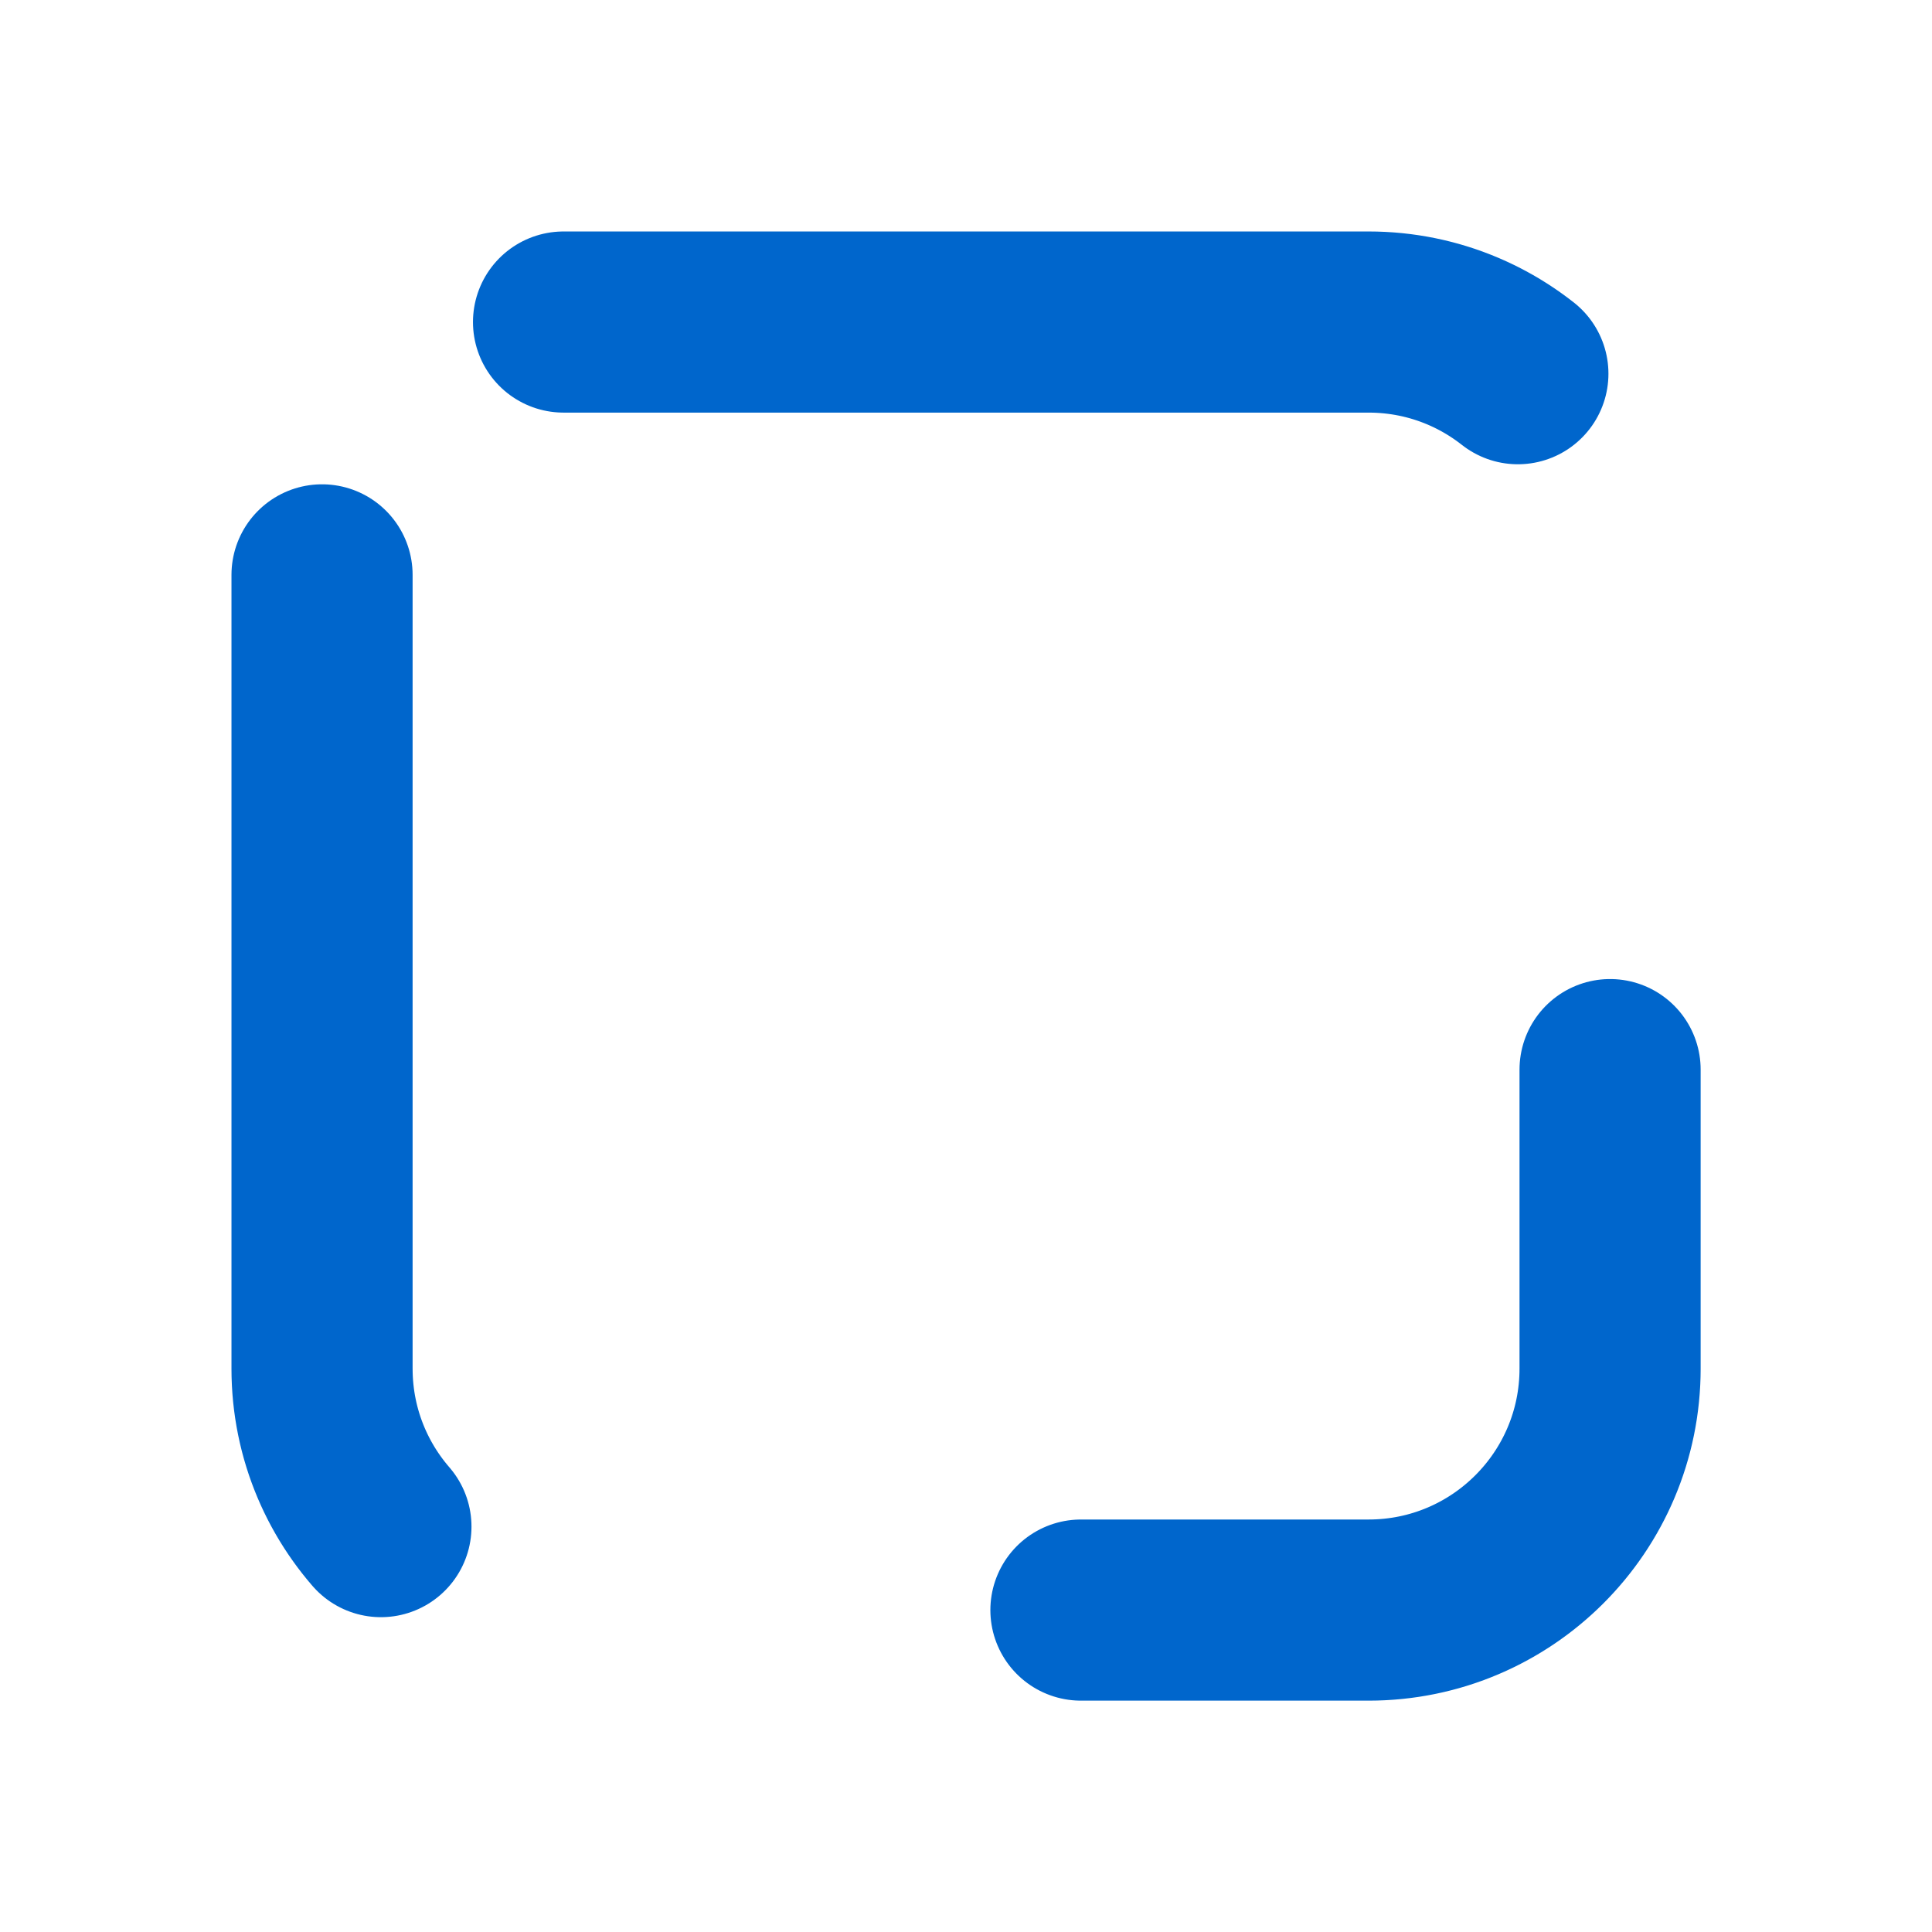
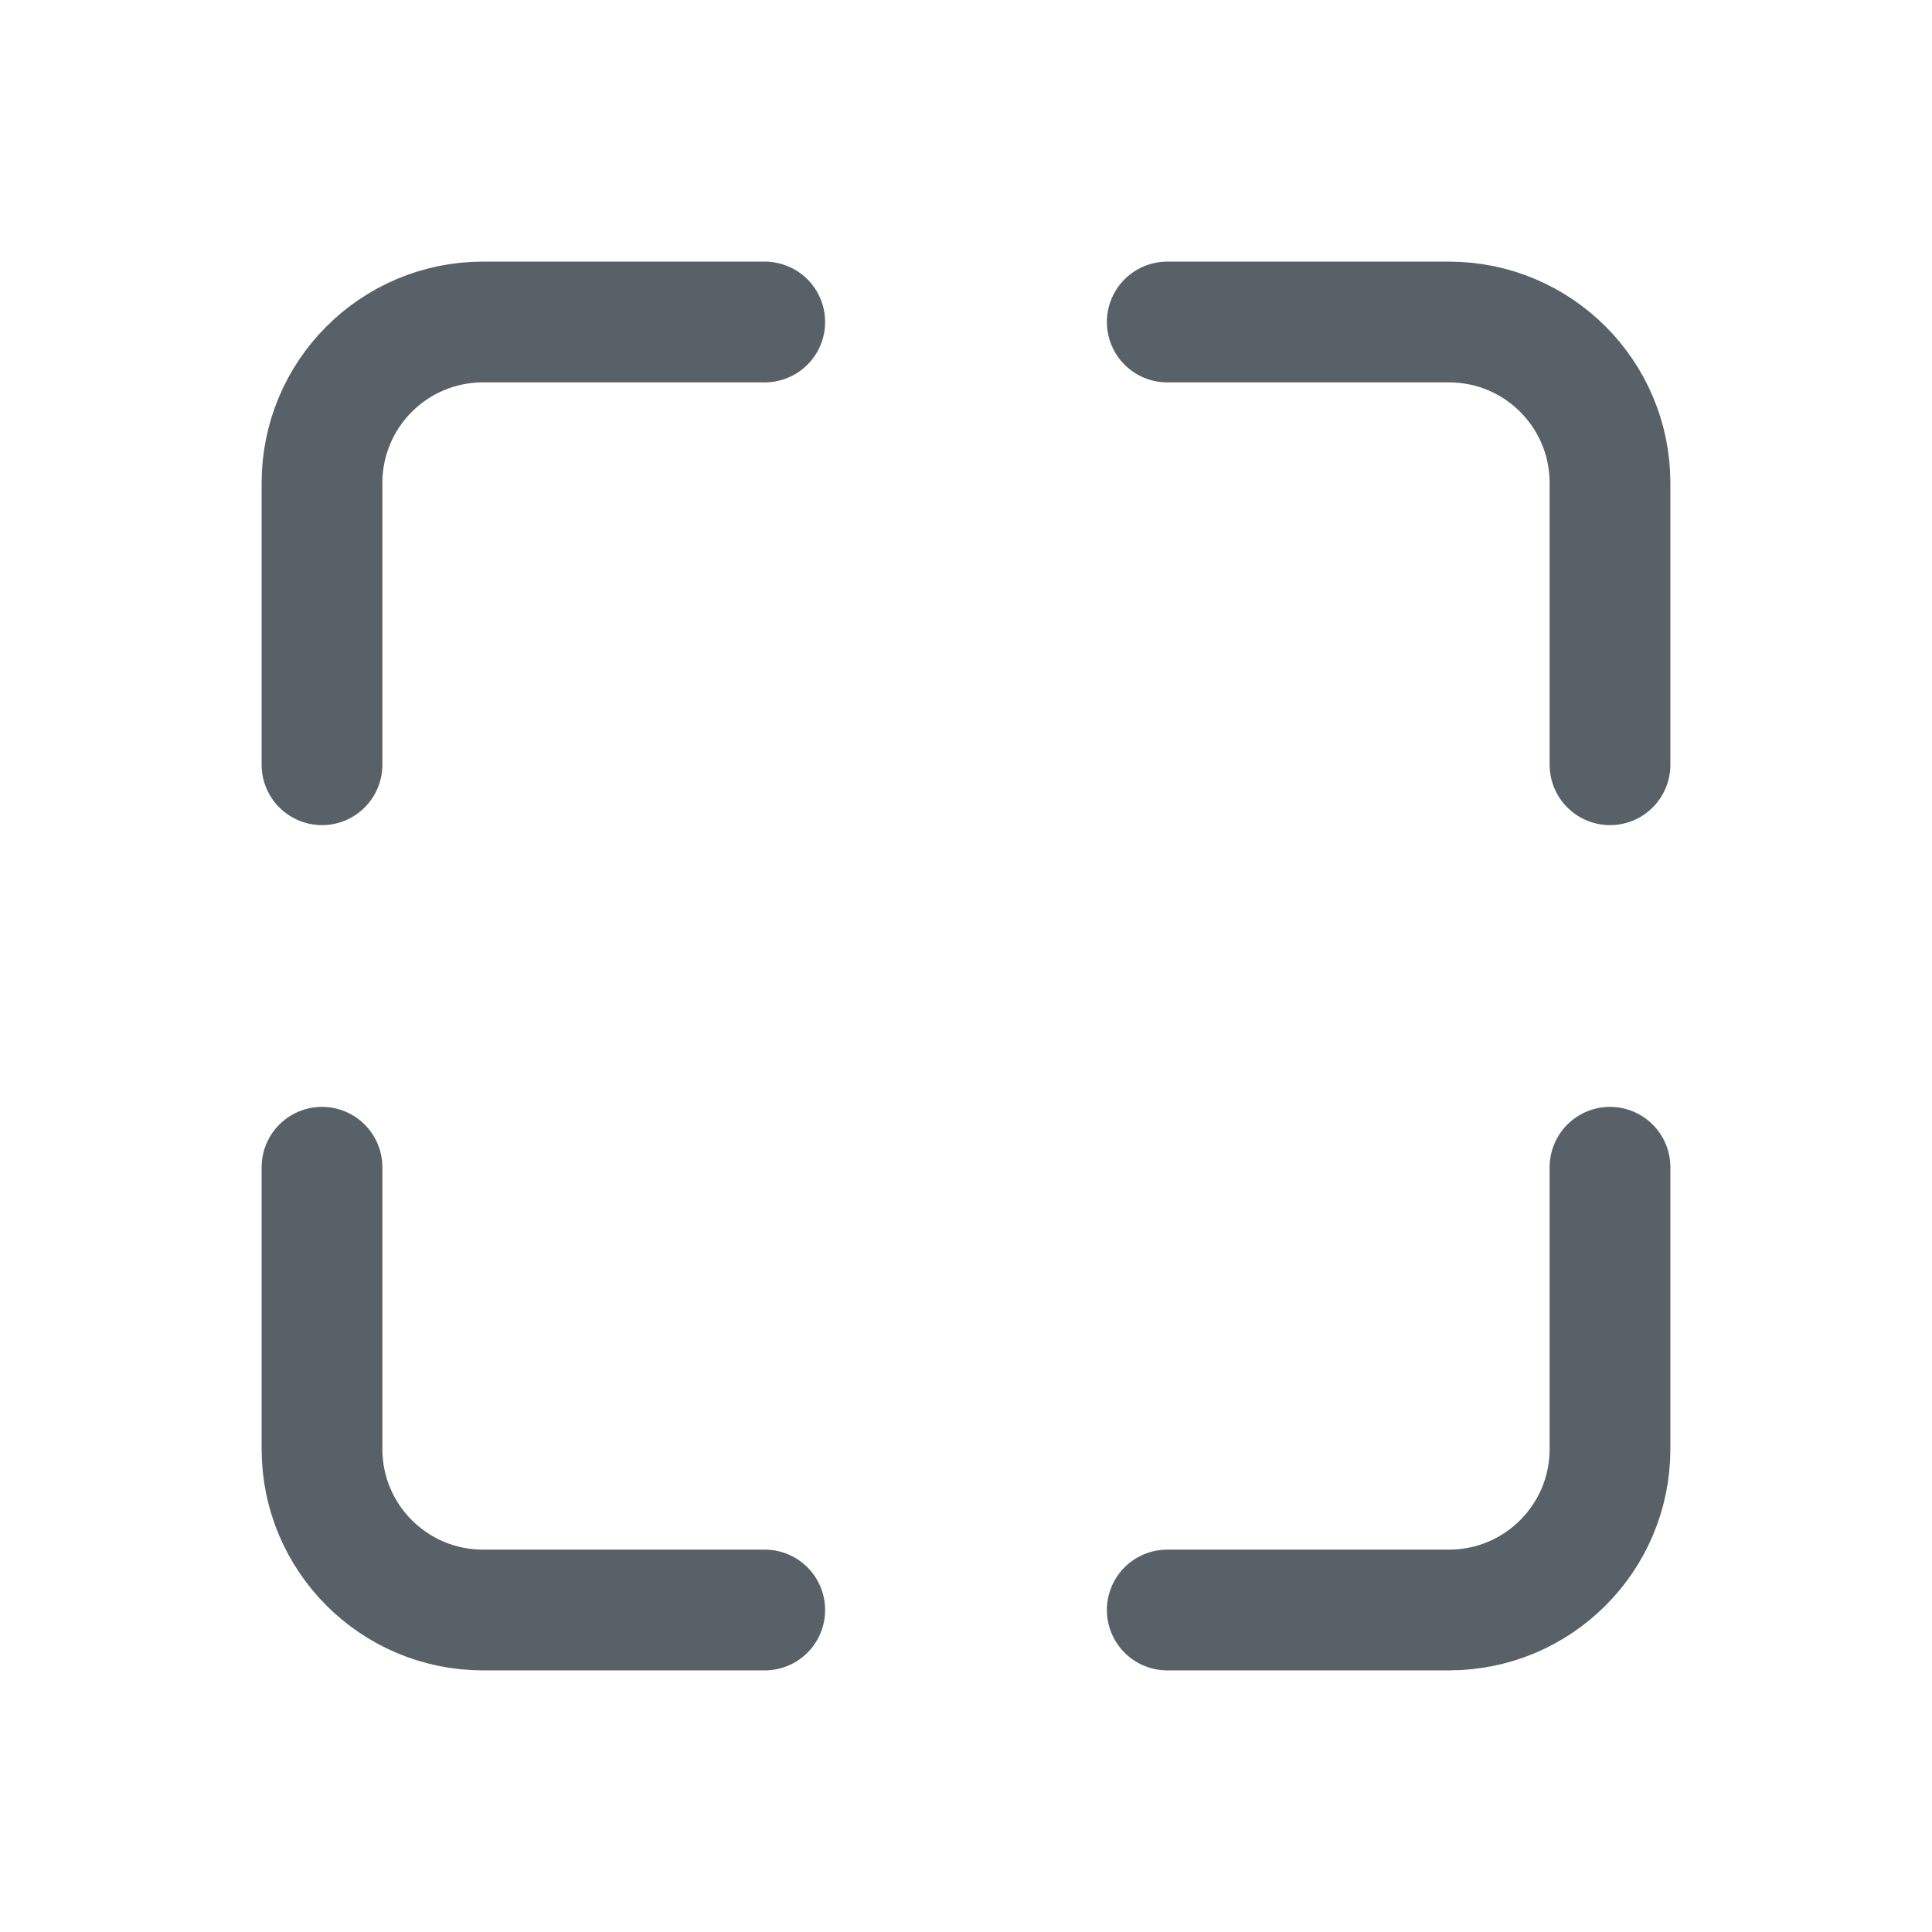
- <svg xmlns="http://www.w3.org/2000/svg" width="16" height="16" viewBox="0 0 16 16" fill="none">
-   <g id="Icon/ic-ephemeral">
-     <rect id="Rectangle 48" x="2.667" y="2.667" width="10.667" height="10.667" rx="2" stroke="#0066CC" stroke-width="1.5" stroke-linecap="round" stroke-linejoin="round" stroke-dasharray="8 6" />
-   </g>
+ <svg xmlns="http://www.w3.org/2000/svg" width="24" height="24" viewBox="0 0 24 24" fill="none">
+   <path d="M9.5 4H6C4.895 4 4 4.895 4 6V9.5M9.5 20H6C4.895 20 4 19.105 4 18V14.5M14.5 20H18C19.105 20 20 19.105 20 18V14.5M14.5 4H18C19.105 4 20 4.895 20 6V9.5" stroke="#596168" stroke-width="1.5" stroke-linecap="round" stroke-linejoin="round" />
</svg>
